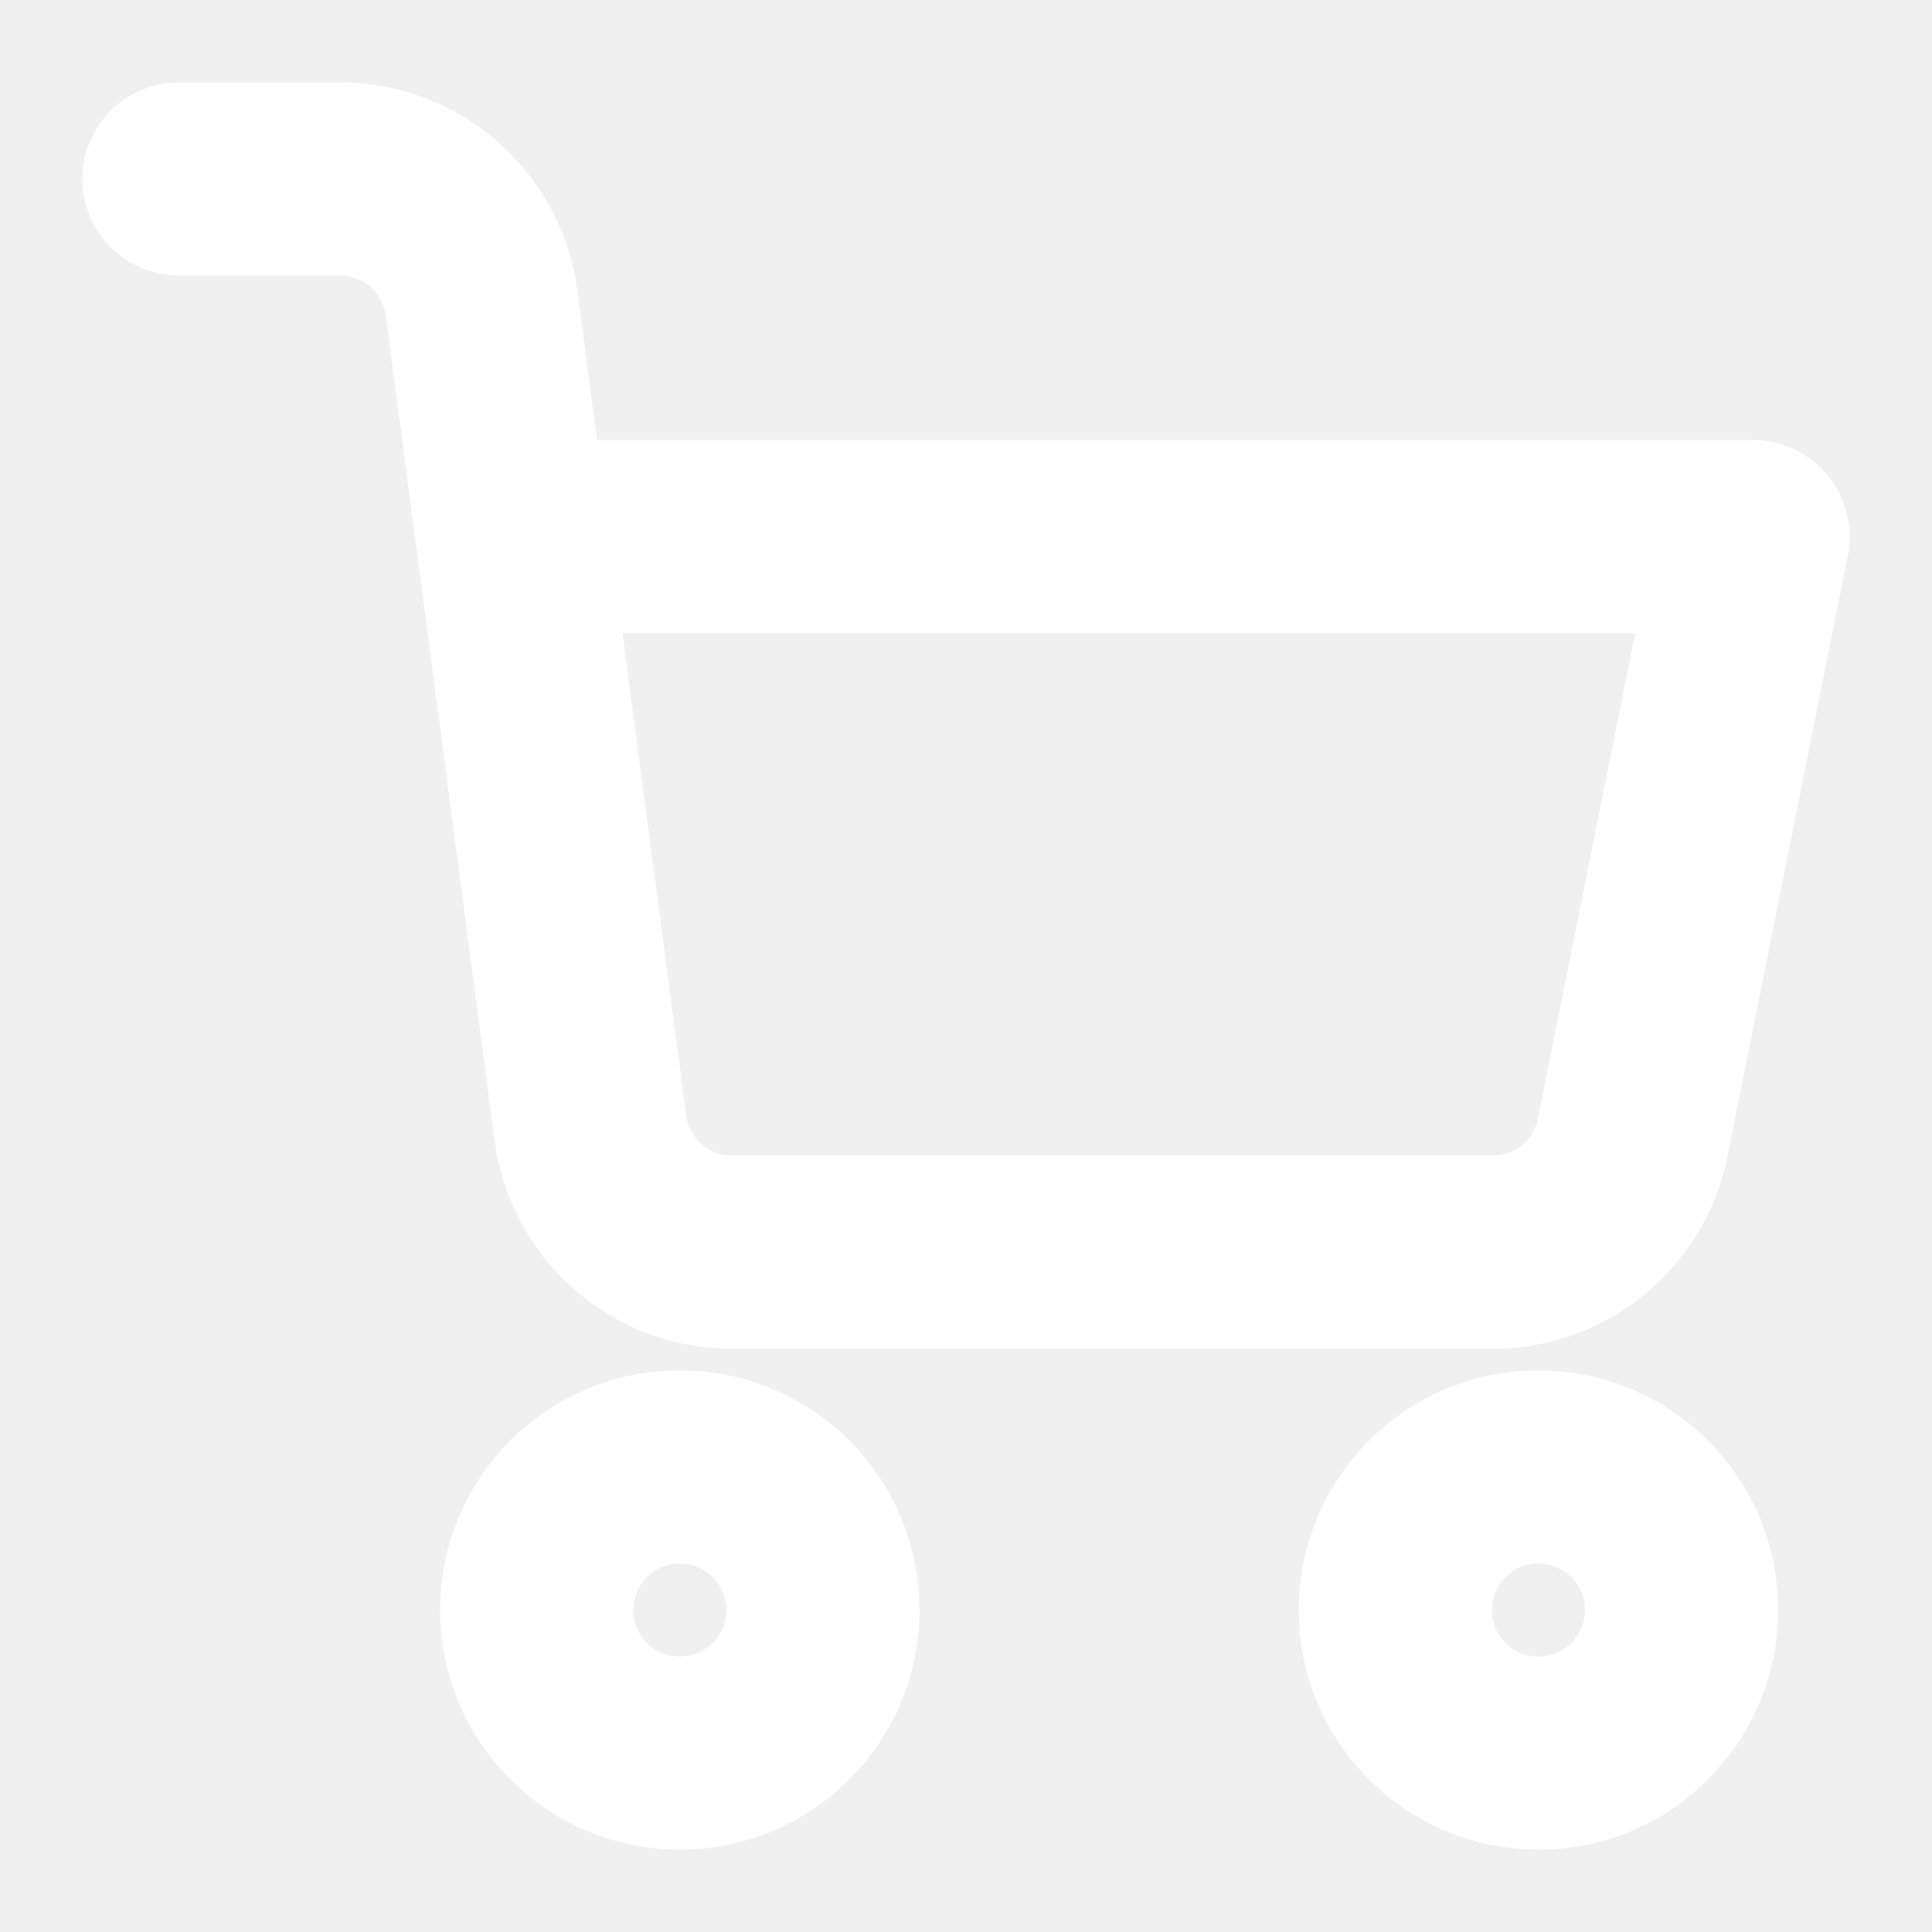
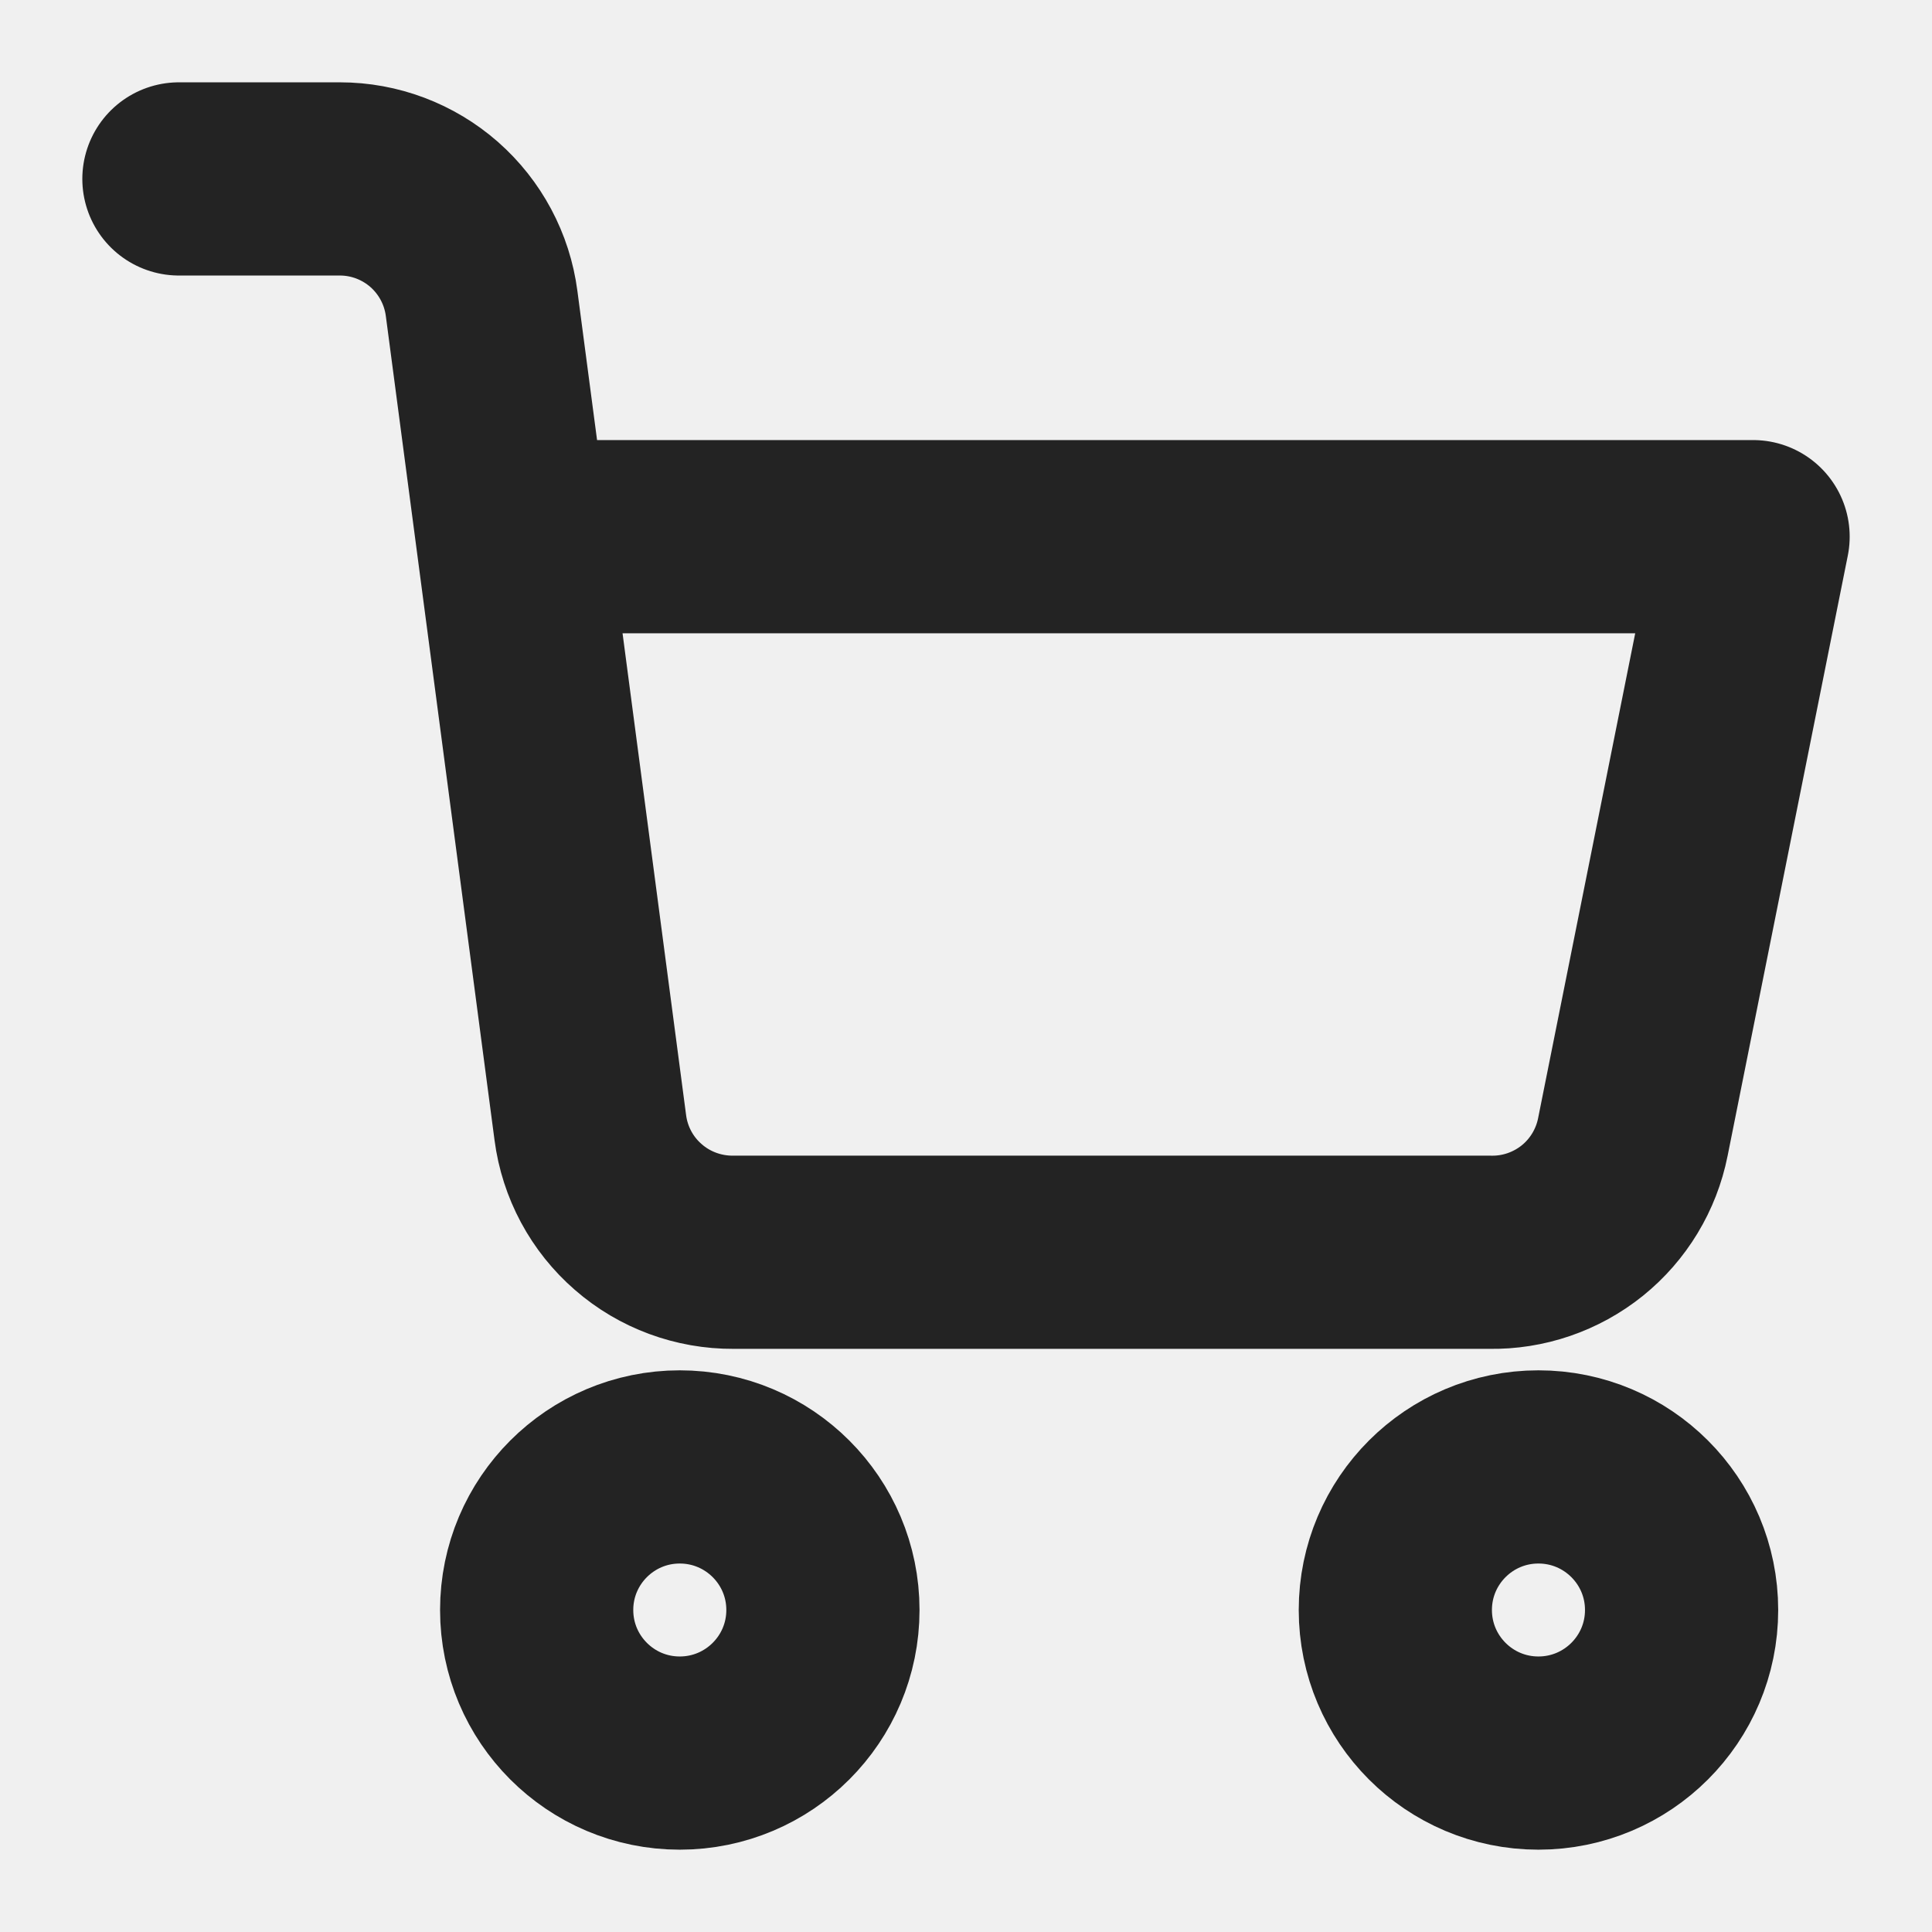
<svg xmlns="http://www.w3.org/2000/svg" width="18" height="18" viewBox="0 0 18 18" fill="none">
-   <path d="M6.333 16.333C7.07 16.333 7.667 15.736 7.667 15C7.667 14.264 7.07 13.667 6.333 13.667C5.597 13.667 5 14.264 5 15C5 15.736 5.597 16.333 6.333 16.333Z" stroke="white" stroke-width="1.8" stroke-linecap="round" stroke-linejoin="round" />
-   <path d="M14.333 16.333C15.07 16.333 15.667 15.736 15.667 15C15.667 14.264 15.07 13.667 14.333 13.667C13.597 13.667 13 14.264 13 15C13 15.736 13.597 16.333 14.333 16.333Z" stroke="white" stroke-width="1.8" stroke-linecap="round" stroke-linejoin="round" />
-   <path d="M4.78 5H16.333L15.213 10.593C15.152 10.9 14.985 11.176 14.742 11.372C14.498 11.568 14.193 11.673 13.88 11.667H6.833C6.508 11.669 6.192 11.553 5.947 11.339C5.701 11.126 5.542 10.829 5.5 10.507L4.487 2.827C4.445 2.506 4.288 2.212 4.045 1.998C3.802 1.785 3.49 1.667 3.167 1.667H1.667" stroke="white" stroke-width="1.8" stroke-linecap="round" stroke-linejoin="round" />
+   <path d="M6.333 16.333C7.07 16.333 7.667 15.736 7.667 15C7.667 14.264 7.07 13.667 6.333 13.667C5.597 13.667 5 14.264 5 15C5 15.736 5.597 16.333 6.333 16.333Z" stroke="#232323" stroke-width="1.8" stroke-linecap="round" stroke-linejoin="round" />
+   <path d="M14.333 16.333C15.07 16.333 15.667 15.736 15.667 15C15.667 14.264 15.07 13.667 14.333 13.667C13.597 13.667 13 14.264 13 15C13 15.736 13.597 16.333 14.333 16.333Z" stroke="#232323" stroke-width="1.8" stroke-linecap="round" stroke-linejoin="round" />
+   <path d="M4.78 5H16.333L15.213 10.593C15.152 10.9 14.985 11.176 14.742 11.372C14.498 11.568 14.193 11.673 13.88 11.667H6.833C6.508 11.669 6.192 11.553 5.947 11.339C5.701 11.126 5.542 10.829 5.5 10.507L4.487 2.827C4.445 2.506 4.288 2.212 4.045 1.998C3.802 1.785 3.49 1.667 3.167 1.667H1.667" stroke="#232323" stroke-width="1.8" stroke-linecap="round" stroke-linejoin="round" />
</svg>
